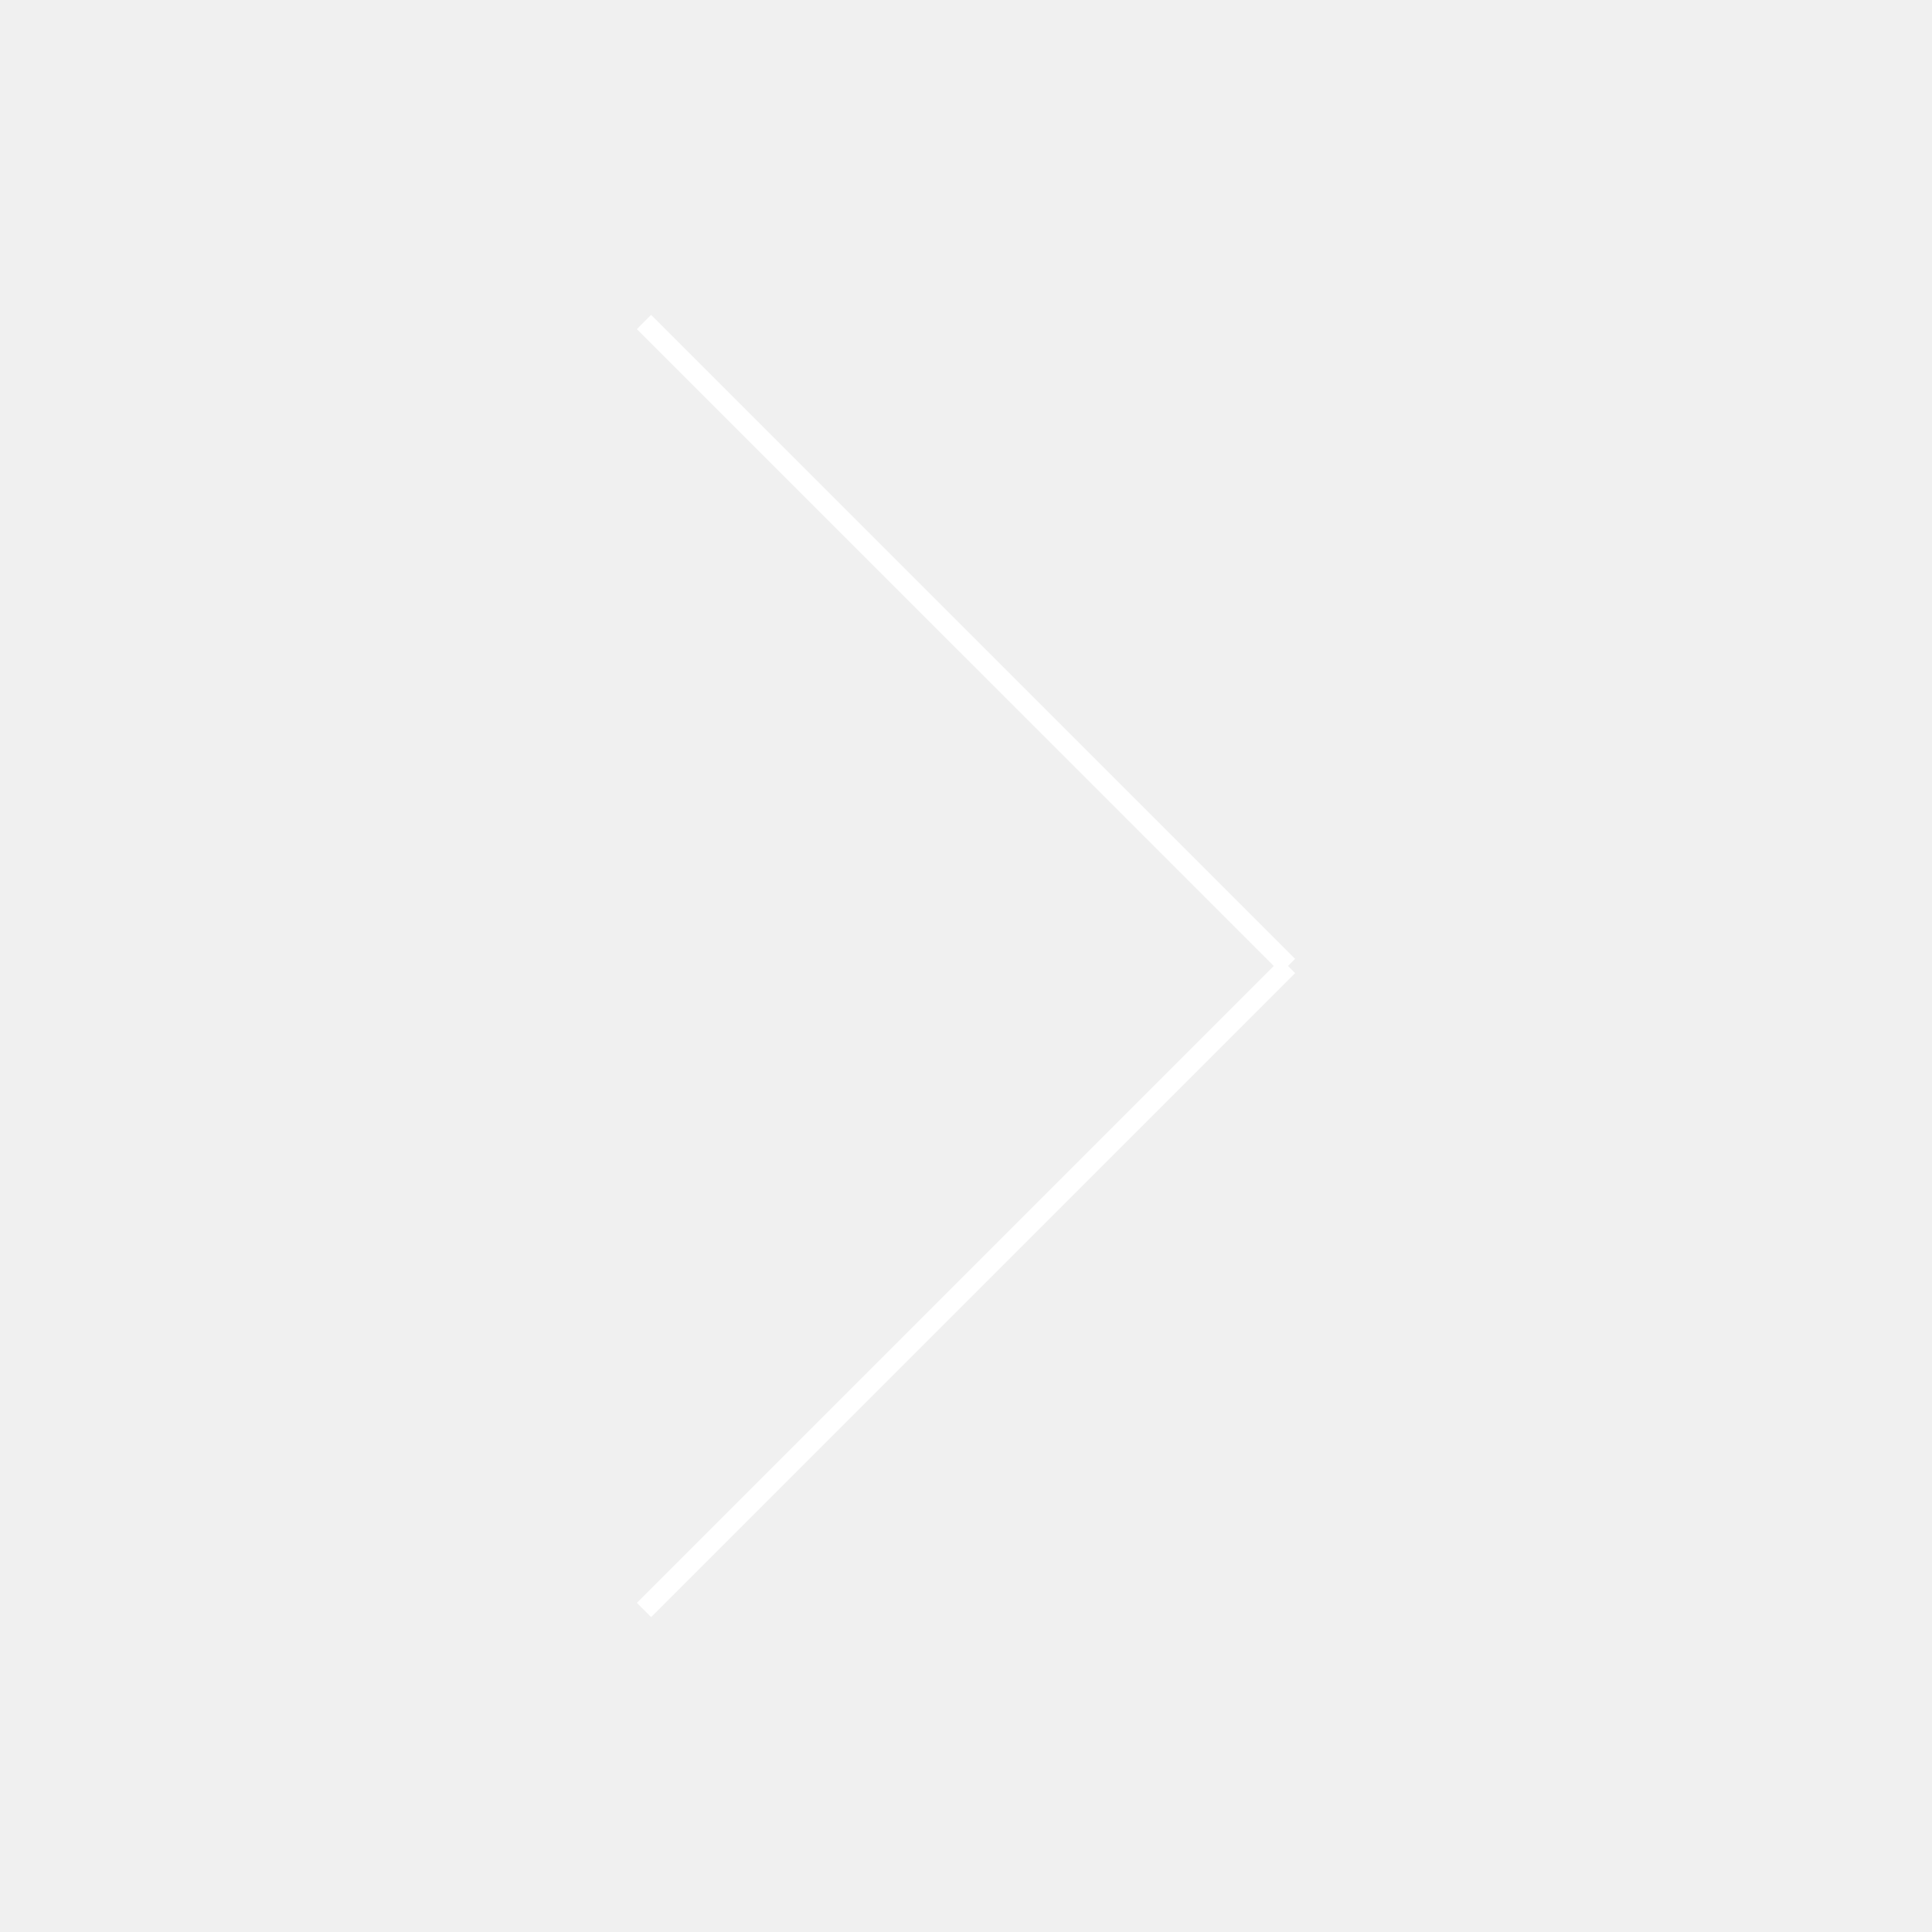
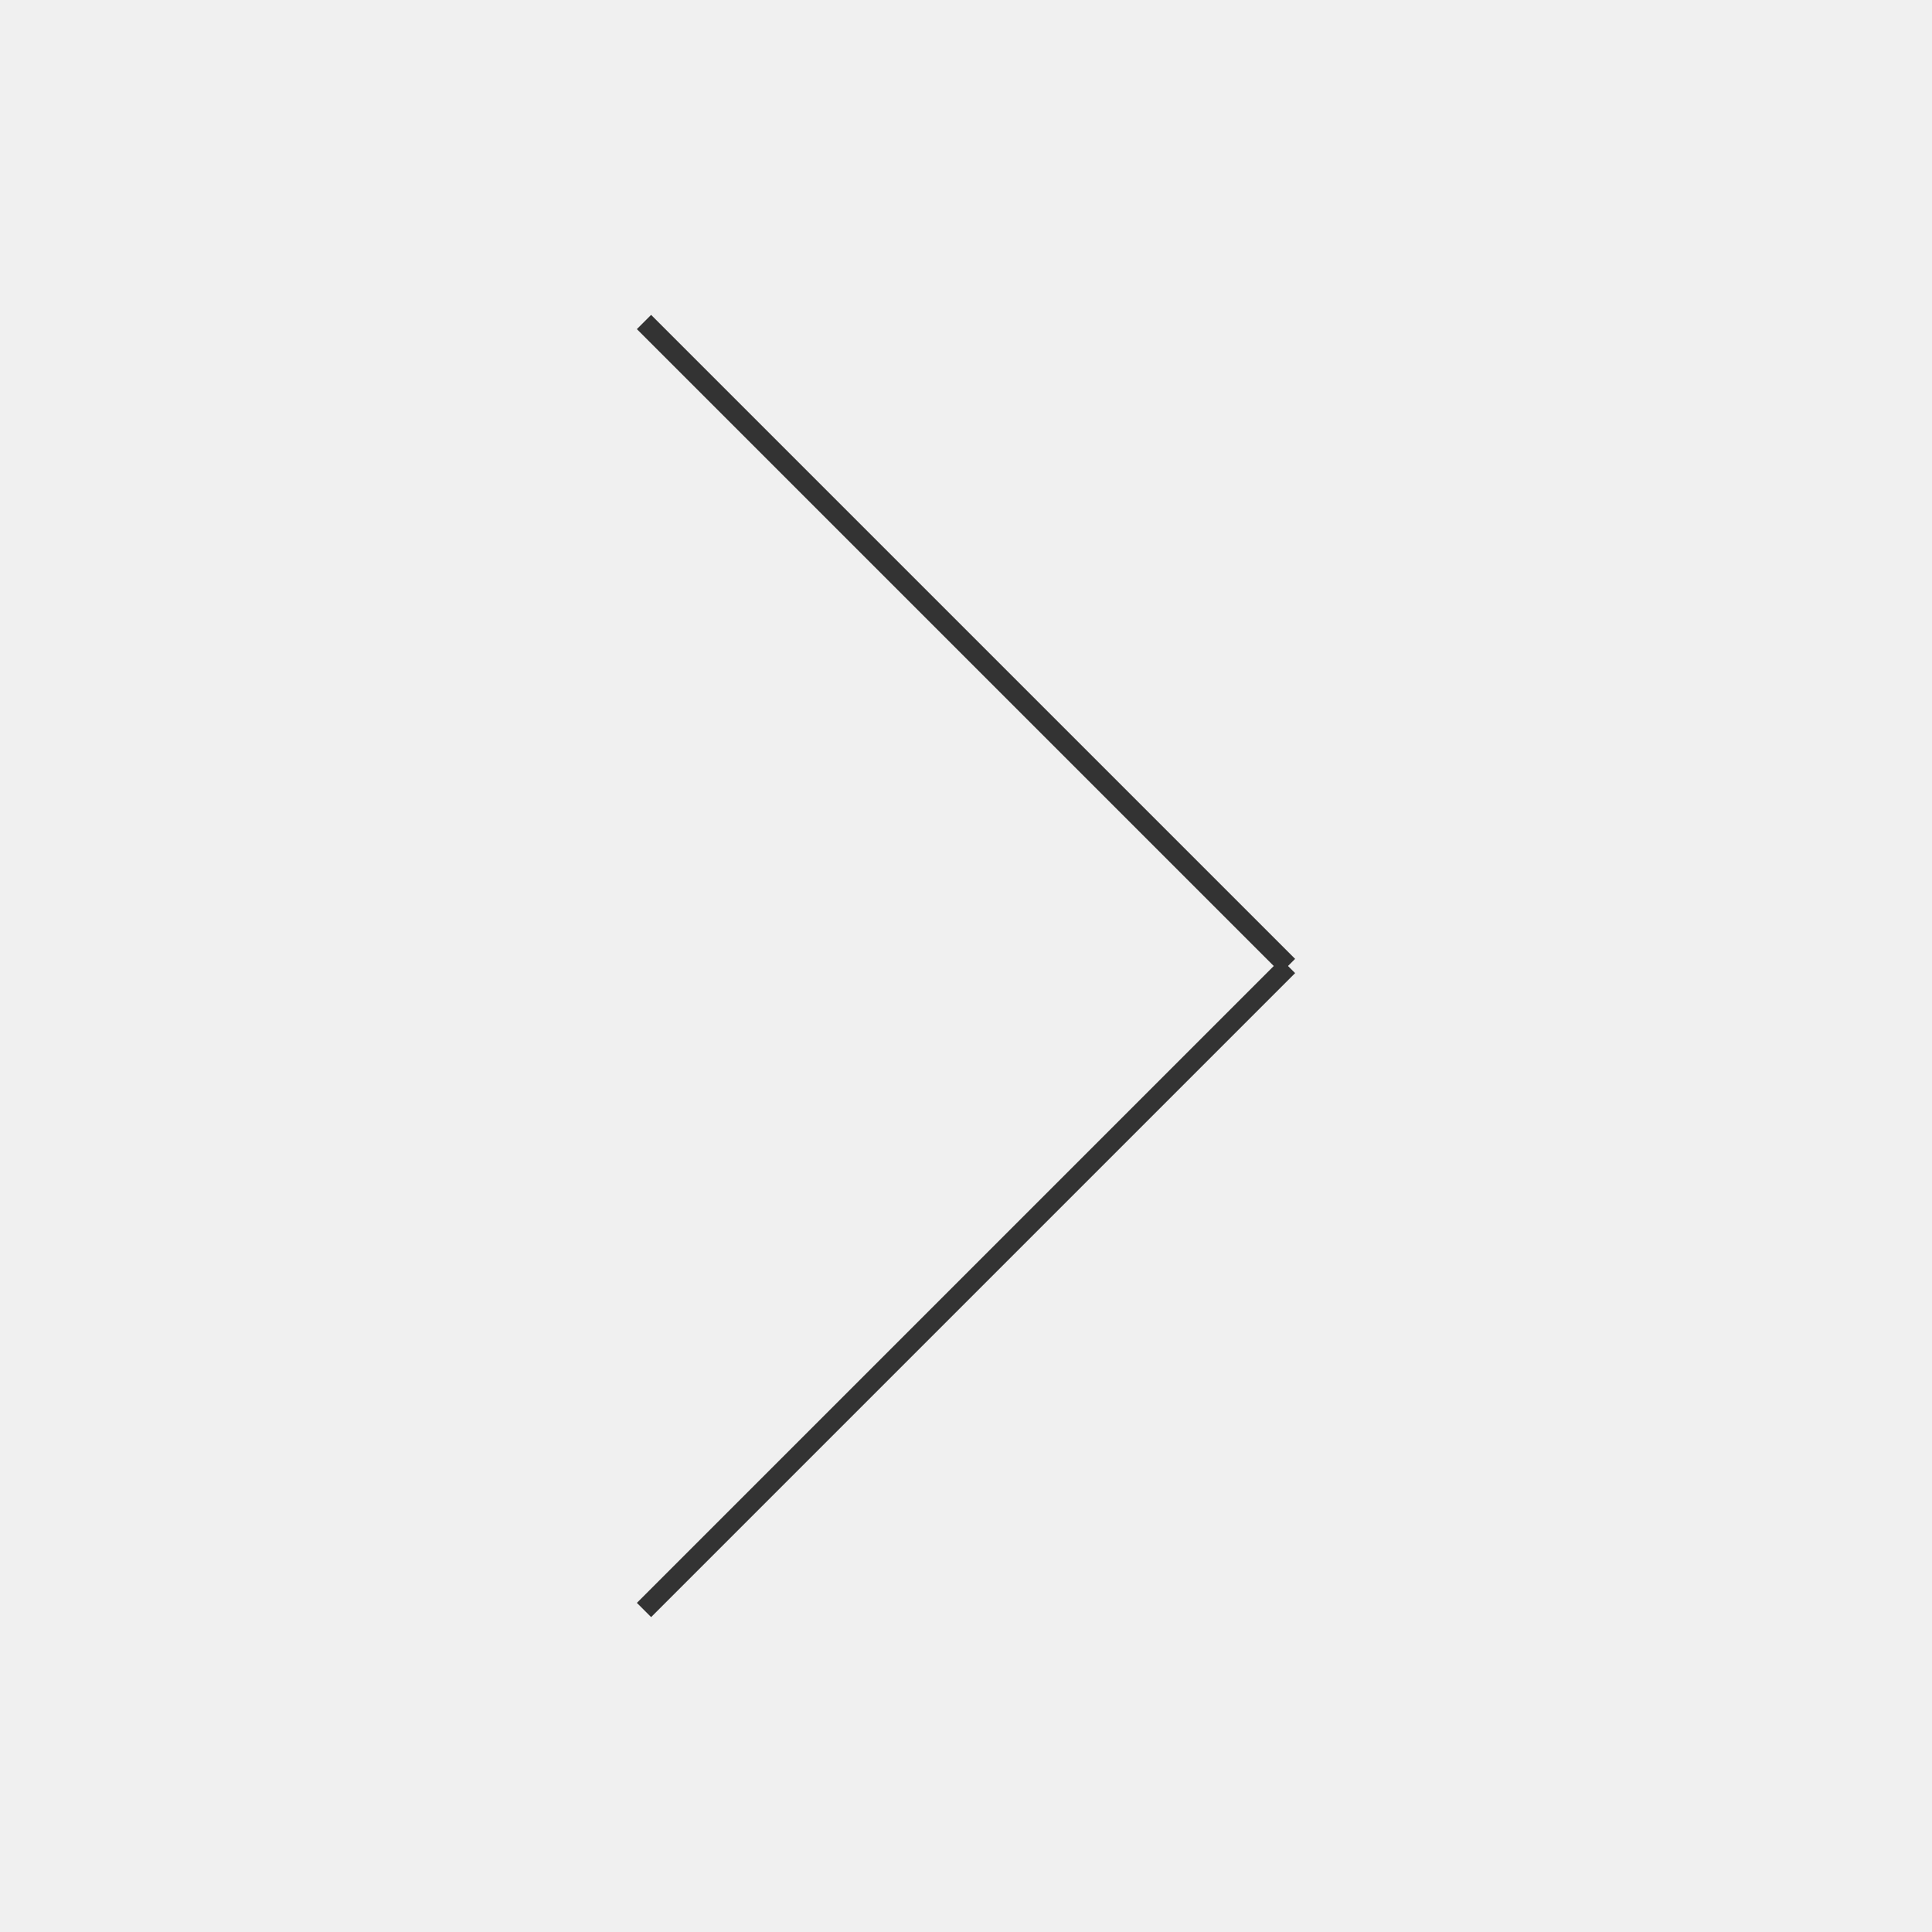
<svg xmlns="http://www.w3.org/2000/svg" width="96px" height="96px" viewBox="0 0 96 96" zoomAndPan="disable">
  <style>
		line {
- 			stroke: #fff;
+ 			stroke: #333;
			stroke-width: 1px;
		}
	</style>
  <line x1="32" y1="16" x2="64" y2="48" />
  <line x1="32" y1="80" x2="64" y2="48" />
</svg>
